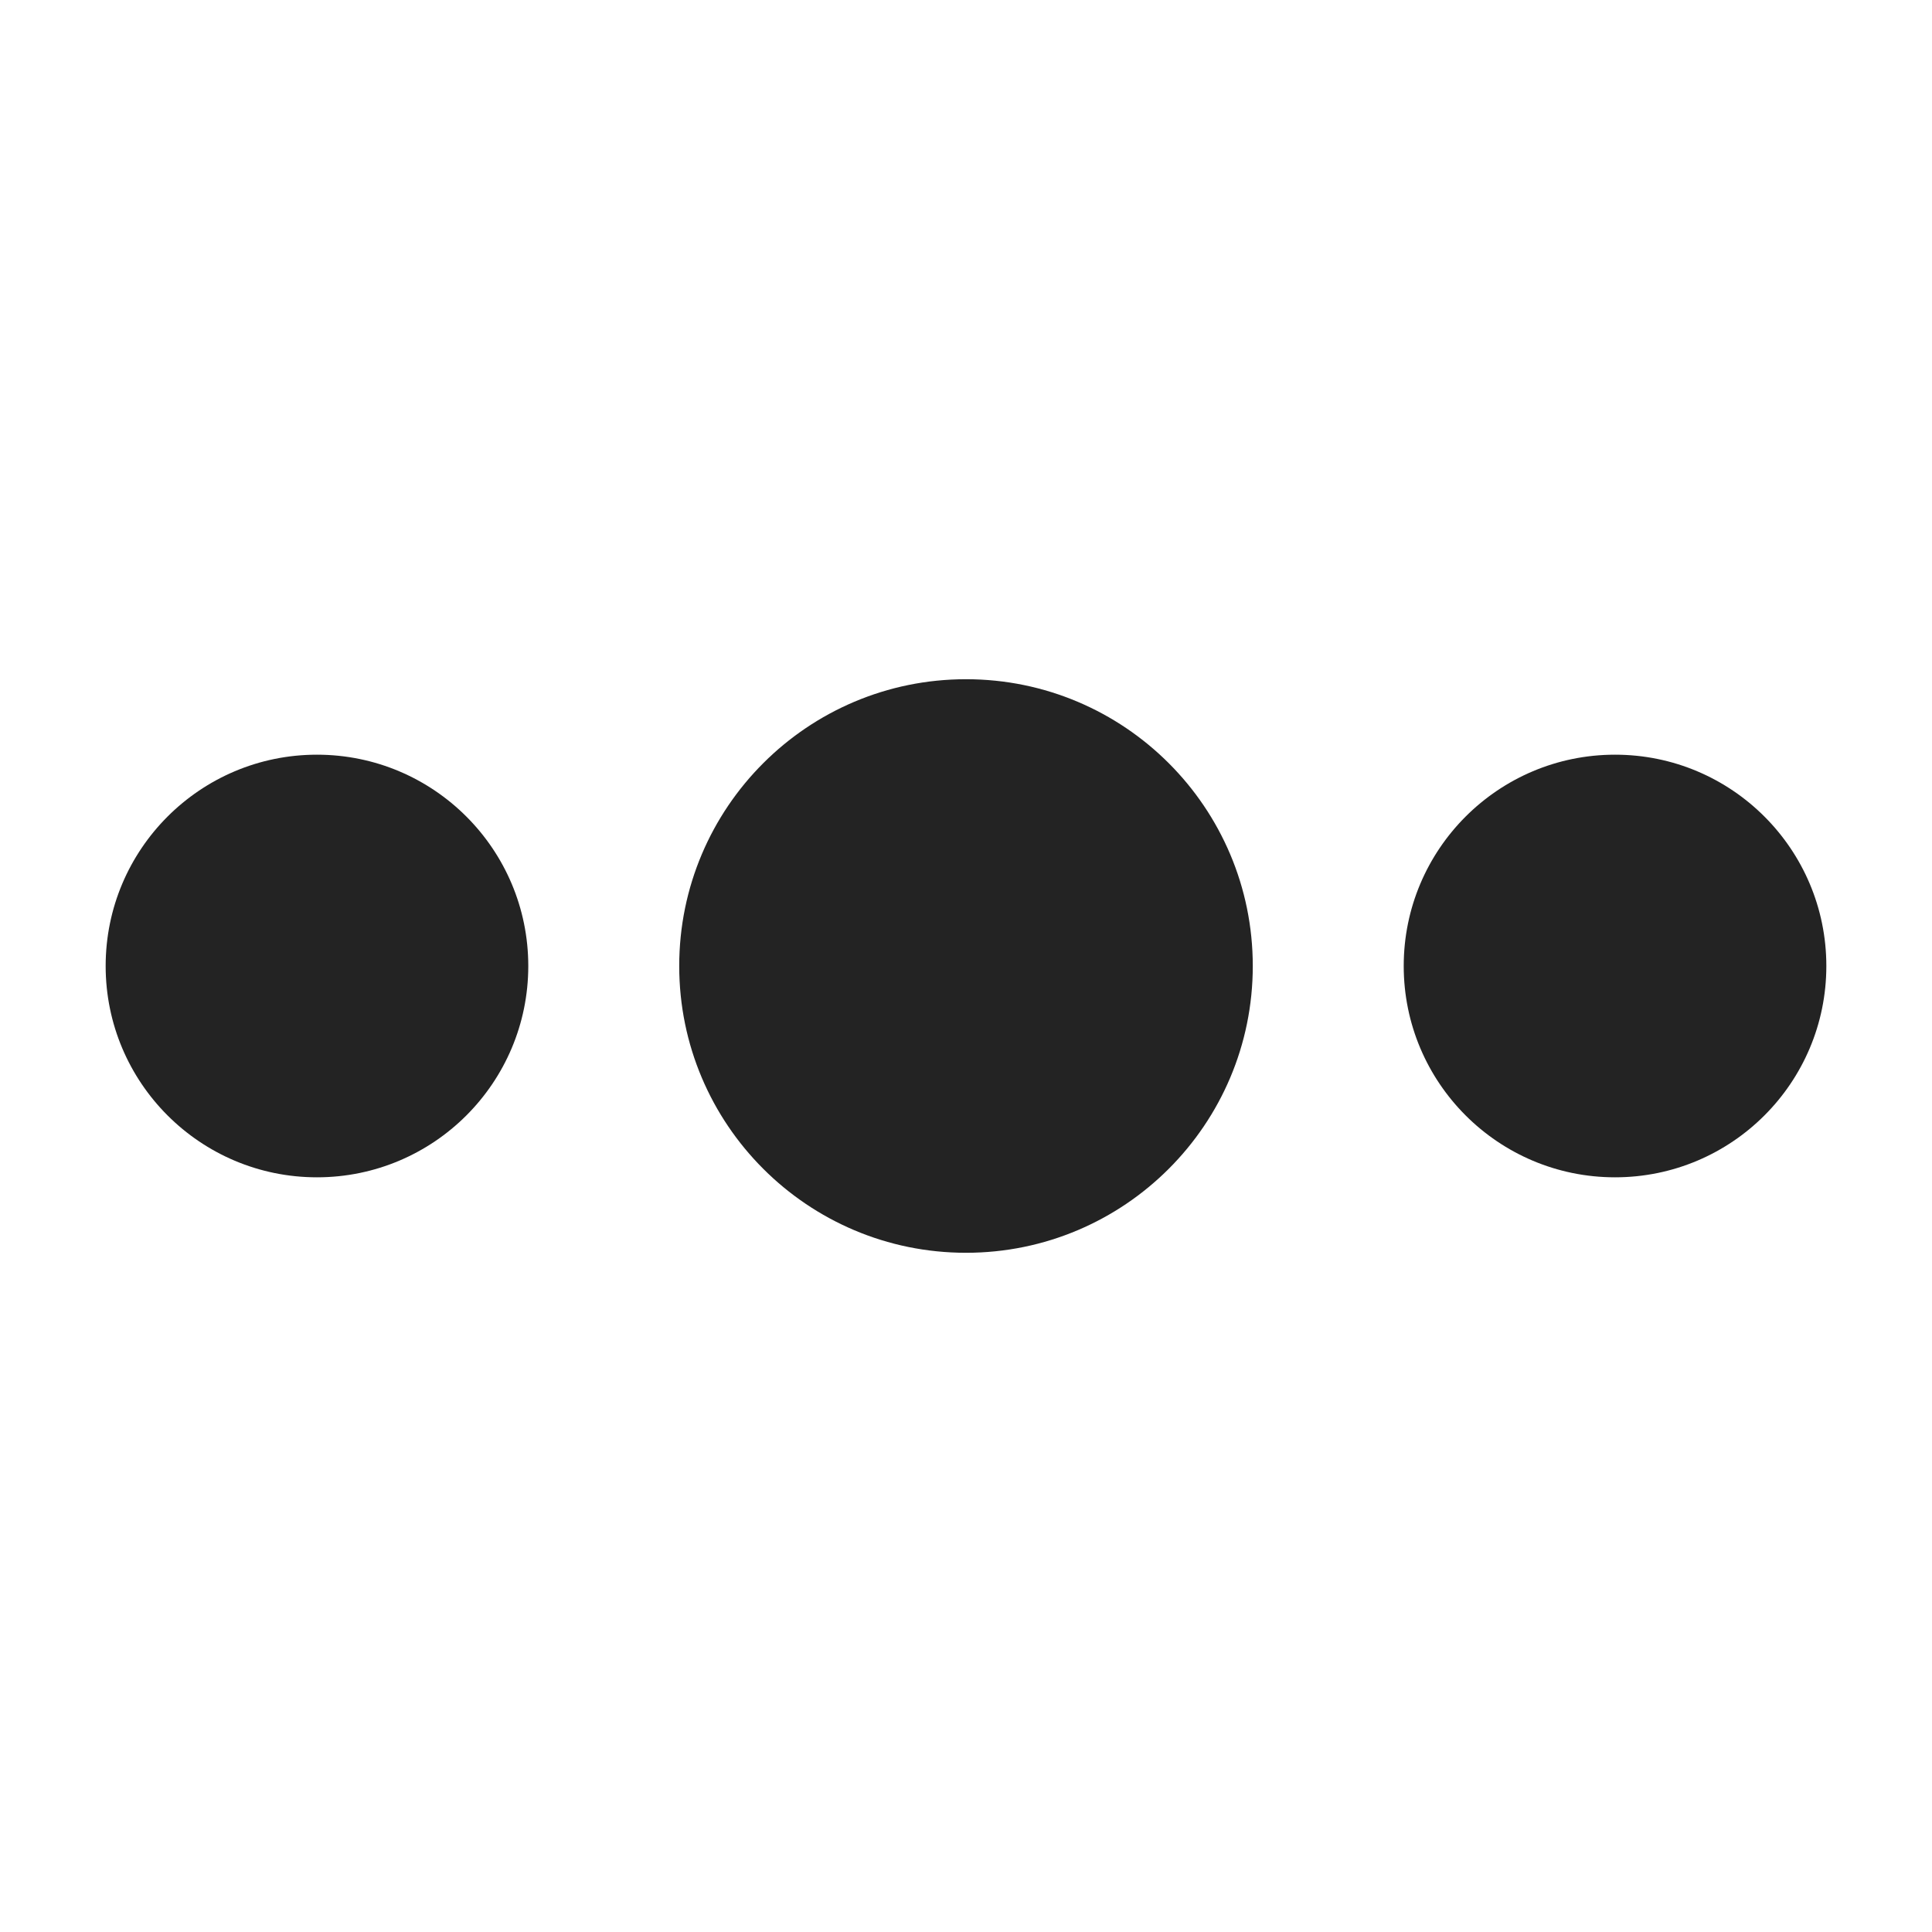
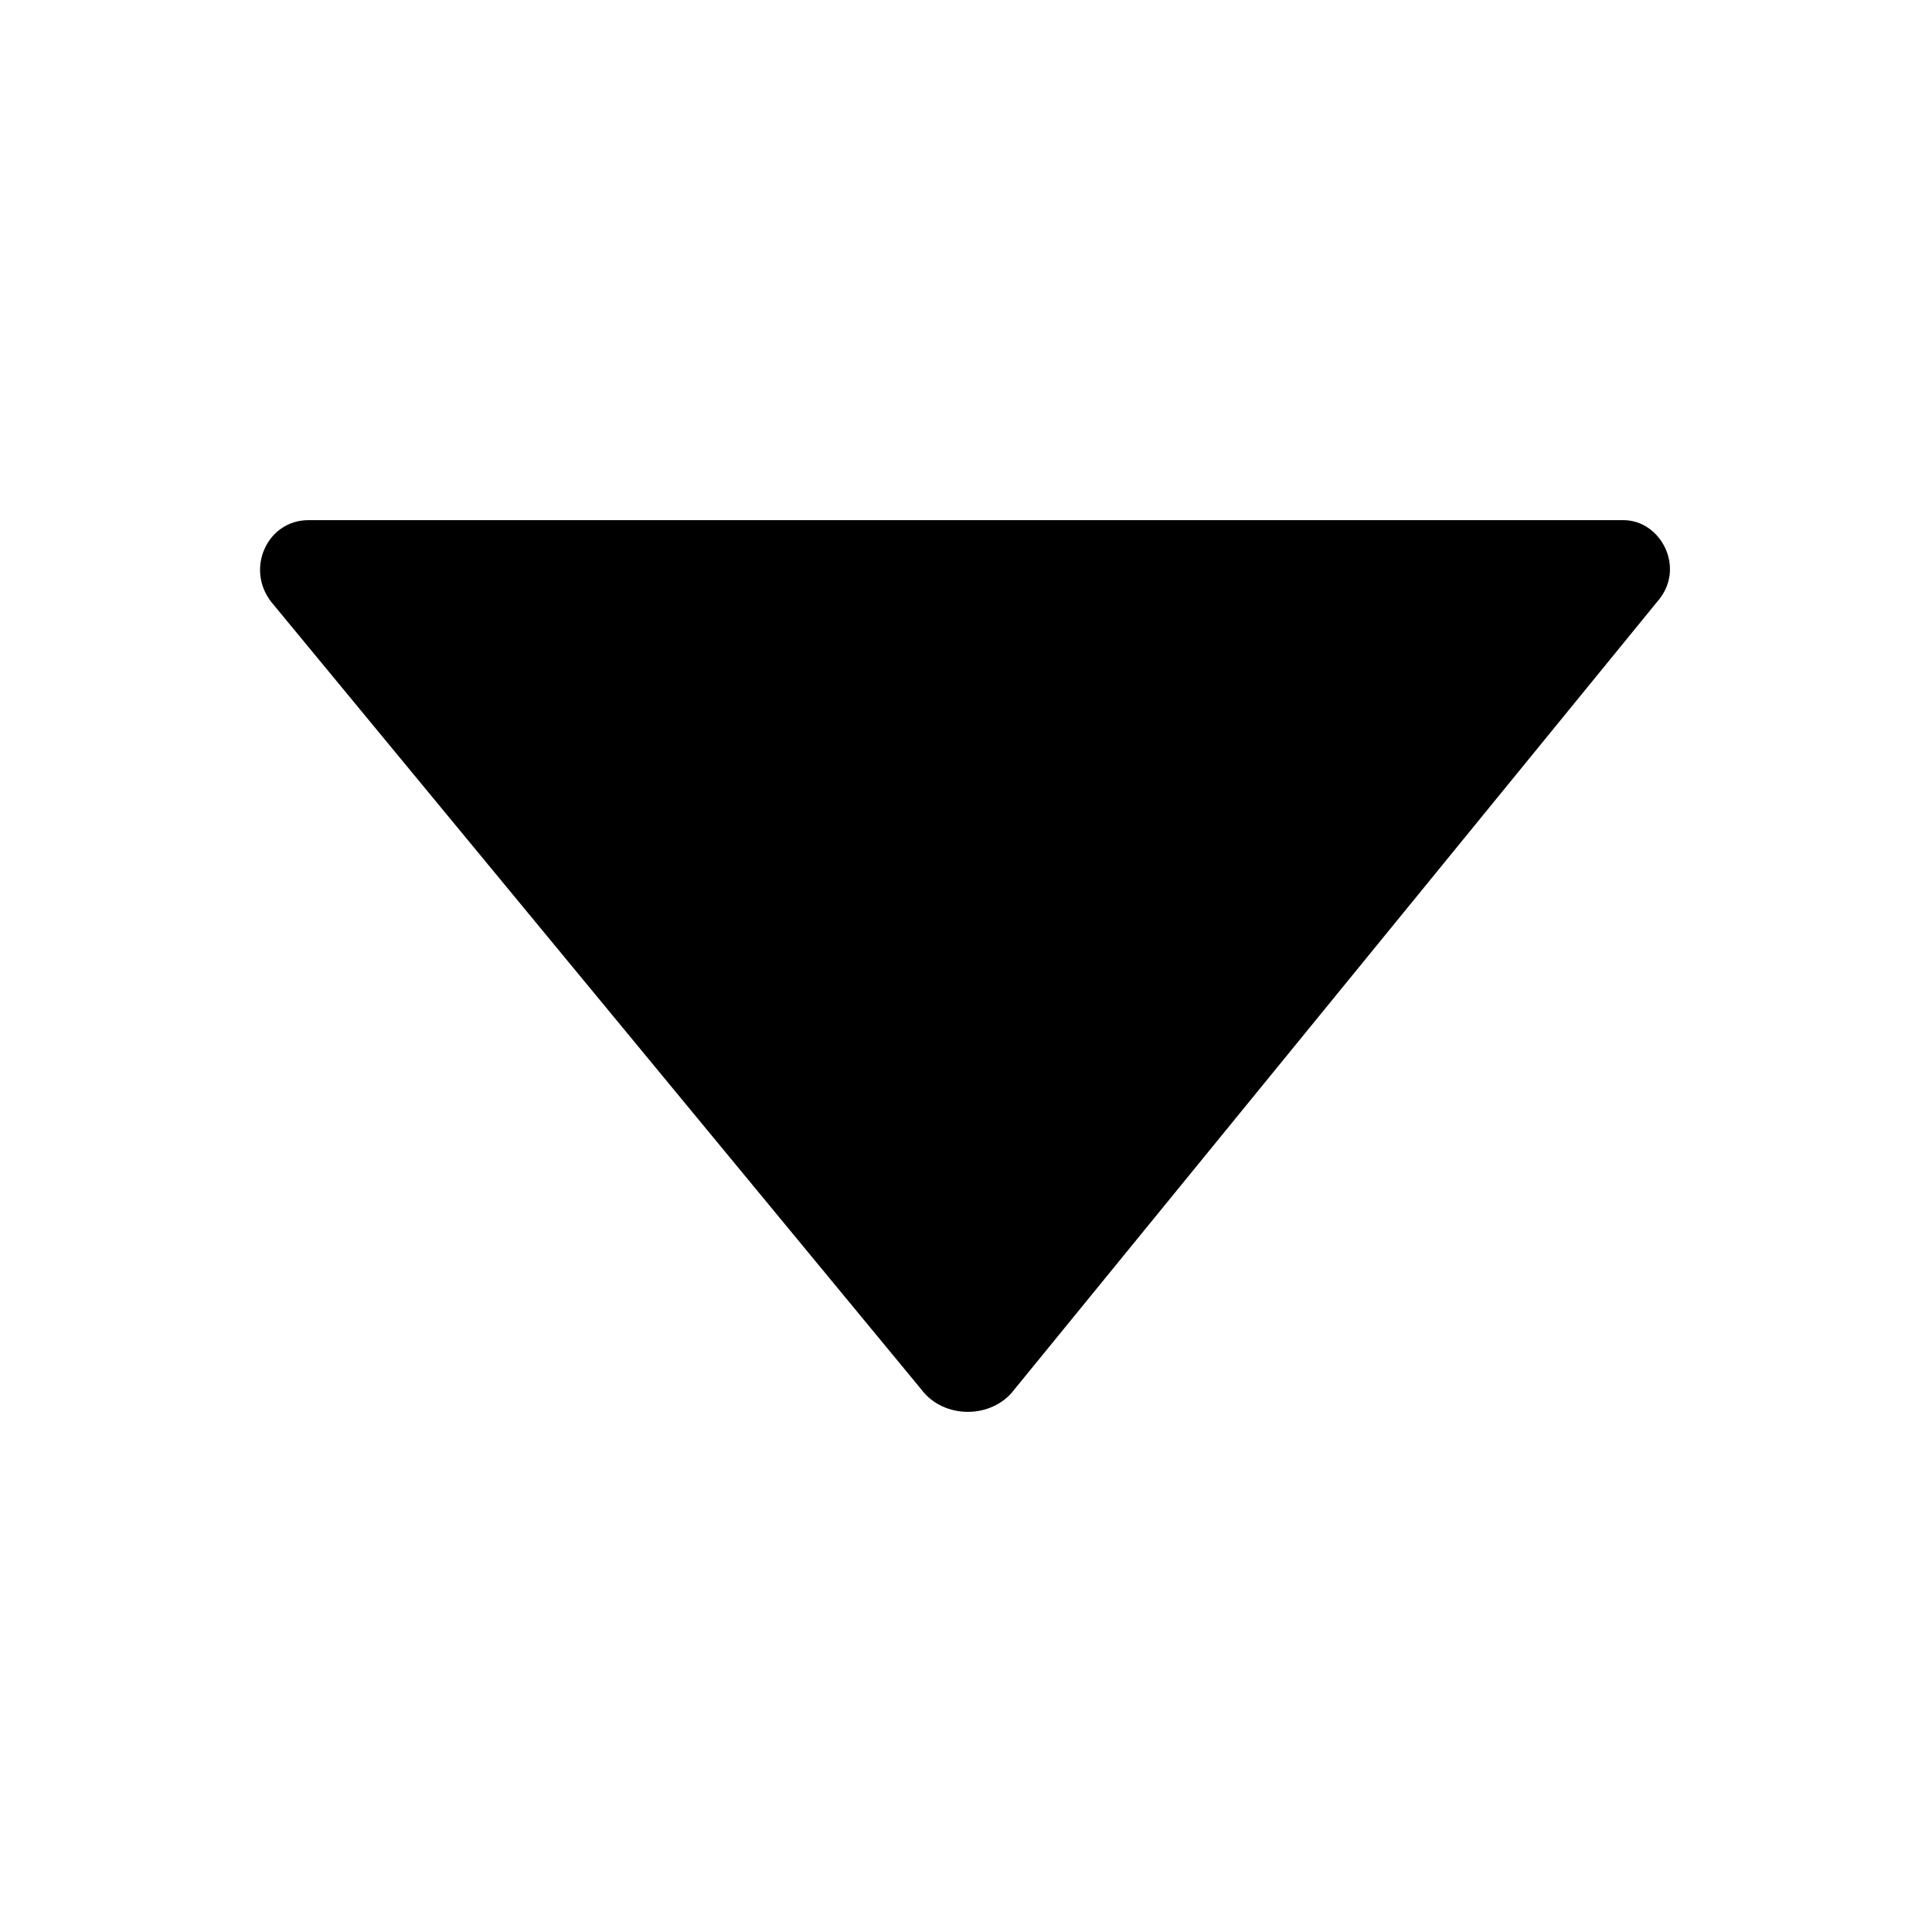
- <svg xmlns="http://www.w3.org/2000/svg" width="64" height="64" viewBox="0 0 64 64" fill="none">
-   <circle cx="10.5" cy="32" r="7" fill="#232323" />
-   <circle cx="32" cy="32" r="9.5" fill="#232323" />
-   <circle cx="53.5" cy="32" r="7" fill="#232323" />
+ <svg xmlns="http://www.w3.org/2000/svg" fill="#000000" width="800px" height="800px" viewBox="0 0 52 52" enable-background="new 0 0 52 52" xml:space="preserve">
+   <path d="M8.3,14h35.4c1,0,1.7,1.3,0.9,2.2L27.3,37.4c-0.6,0.8-1.9,0.8-2.5,0L7.3,16.2C6.6,15.3,7.2,14,8.3,14z" />
</svg>
